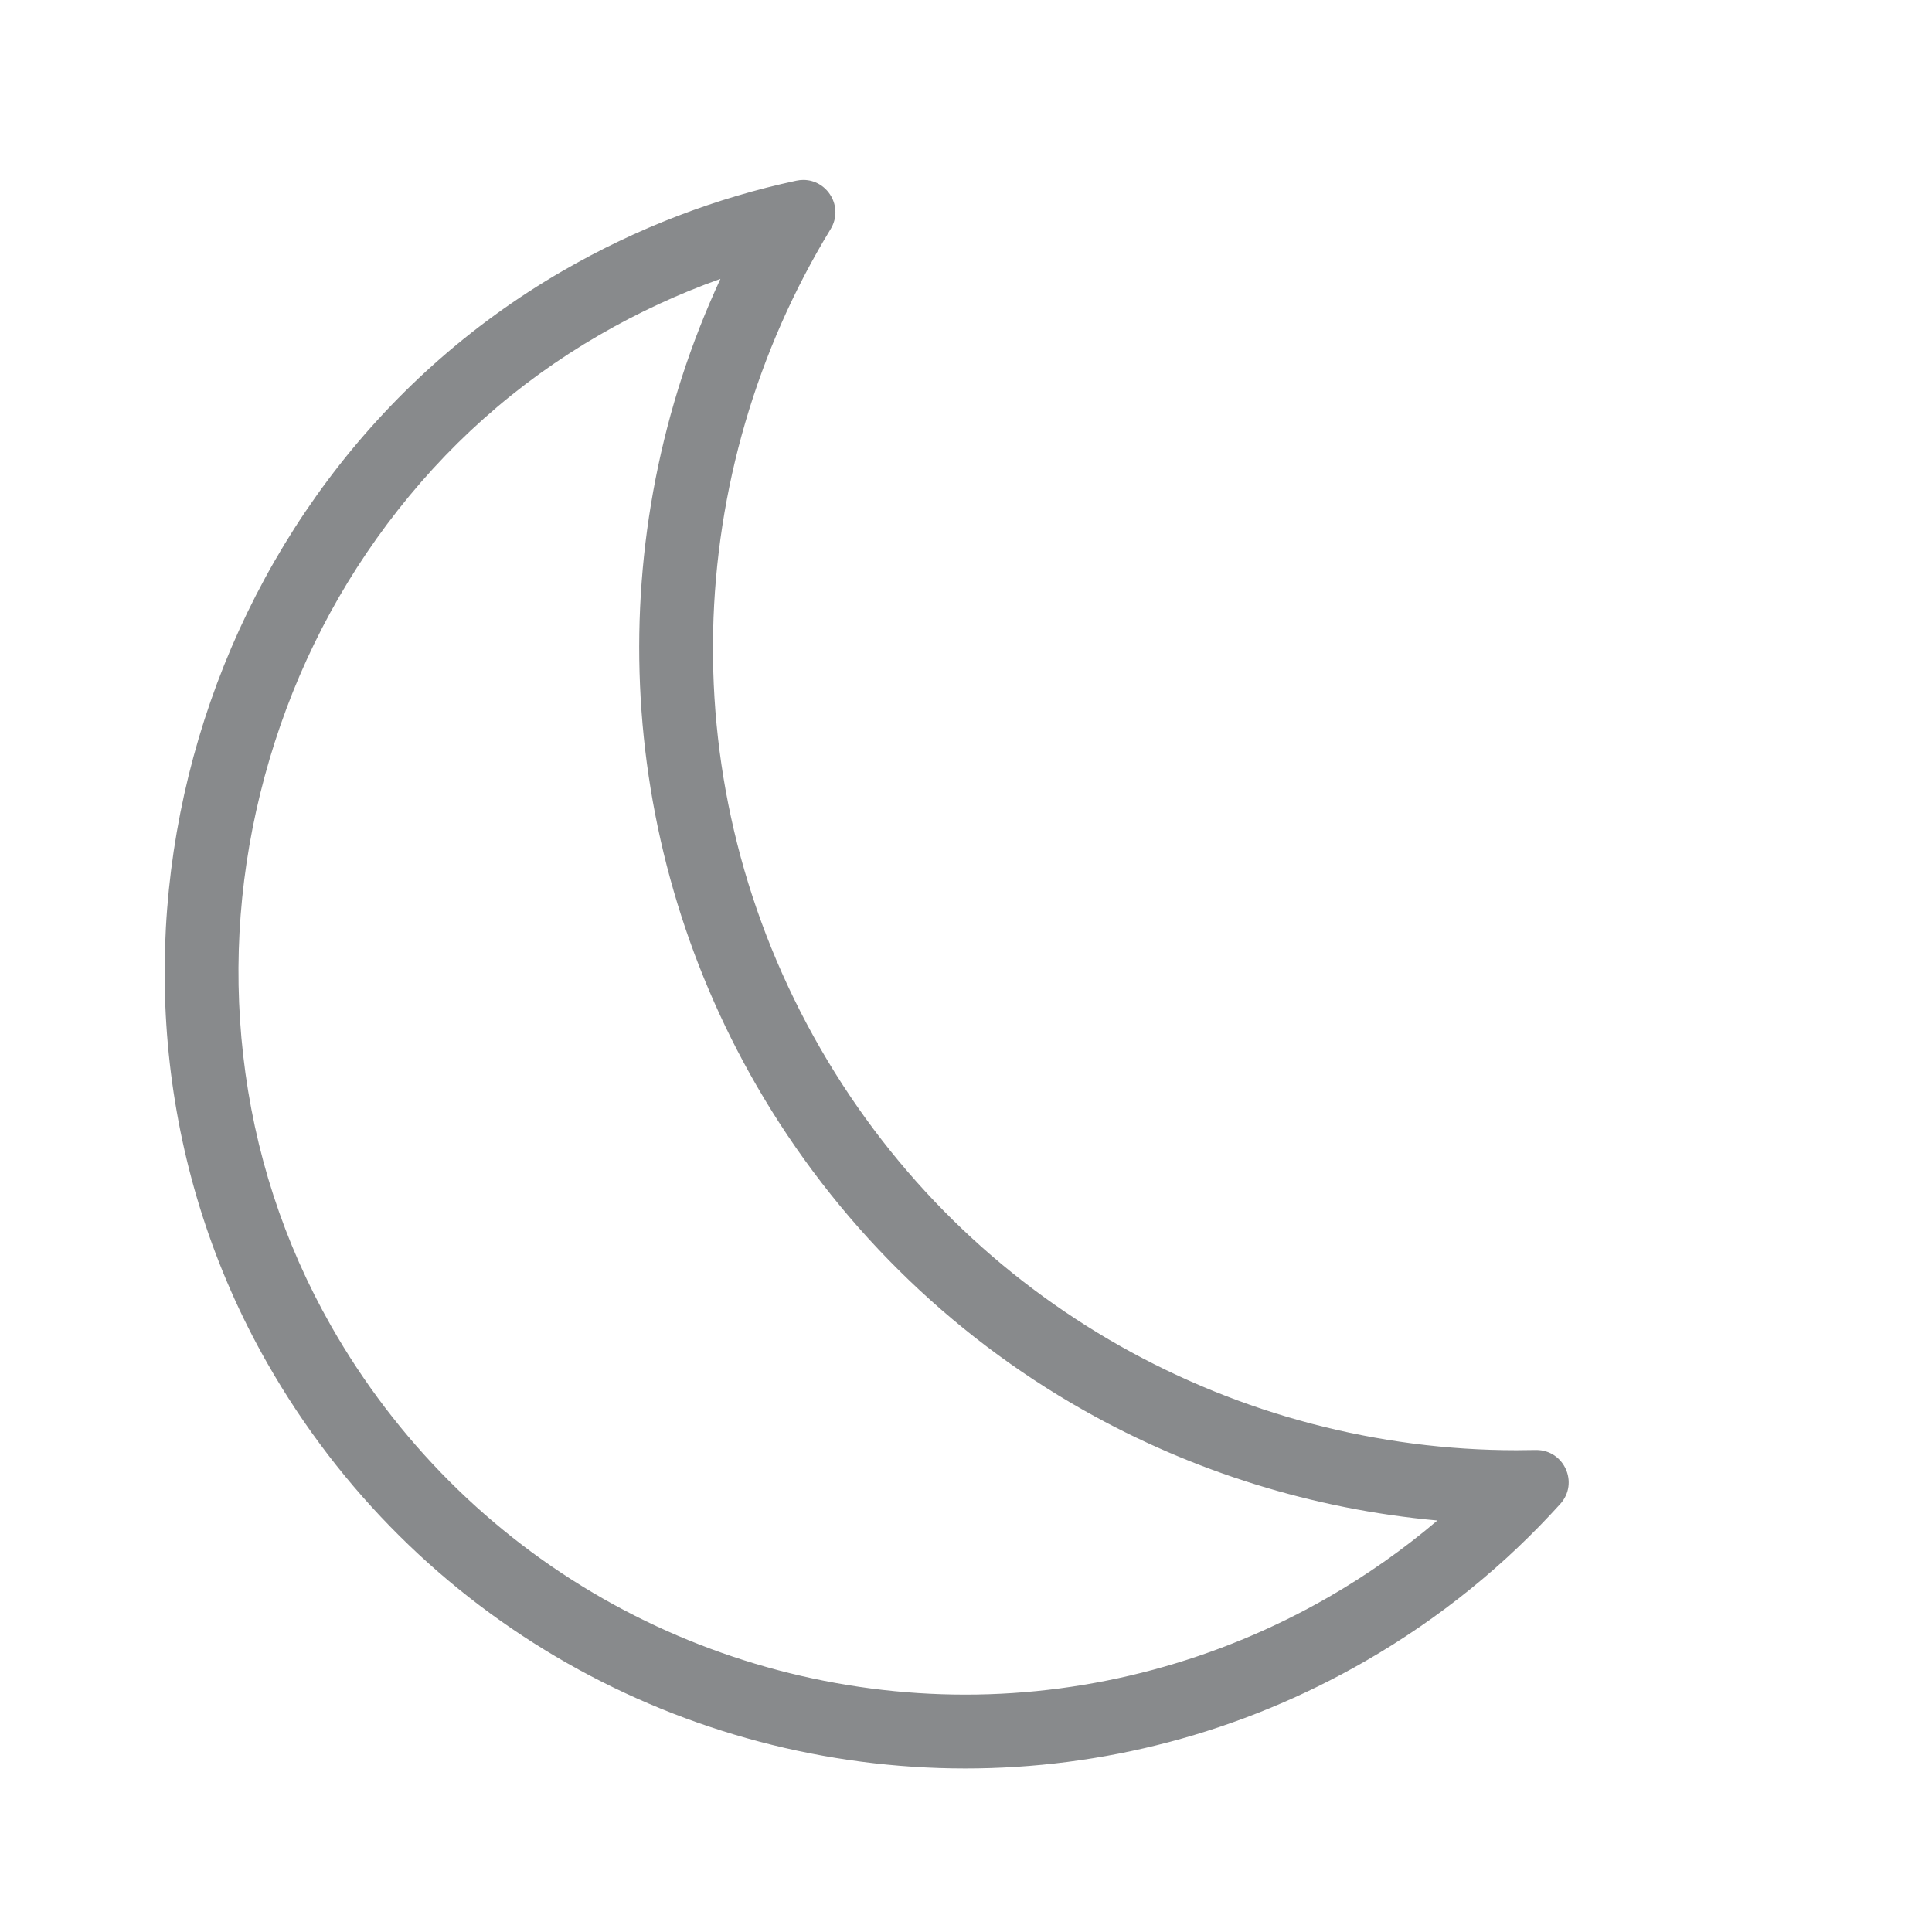
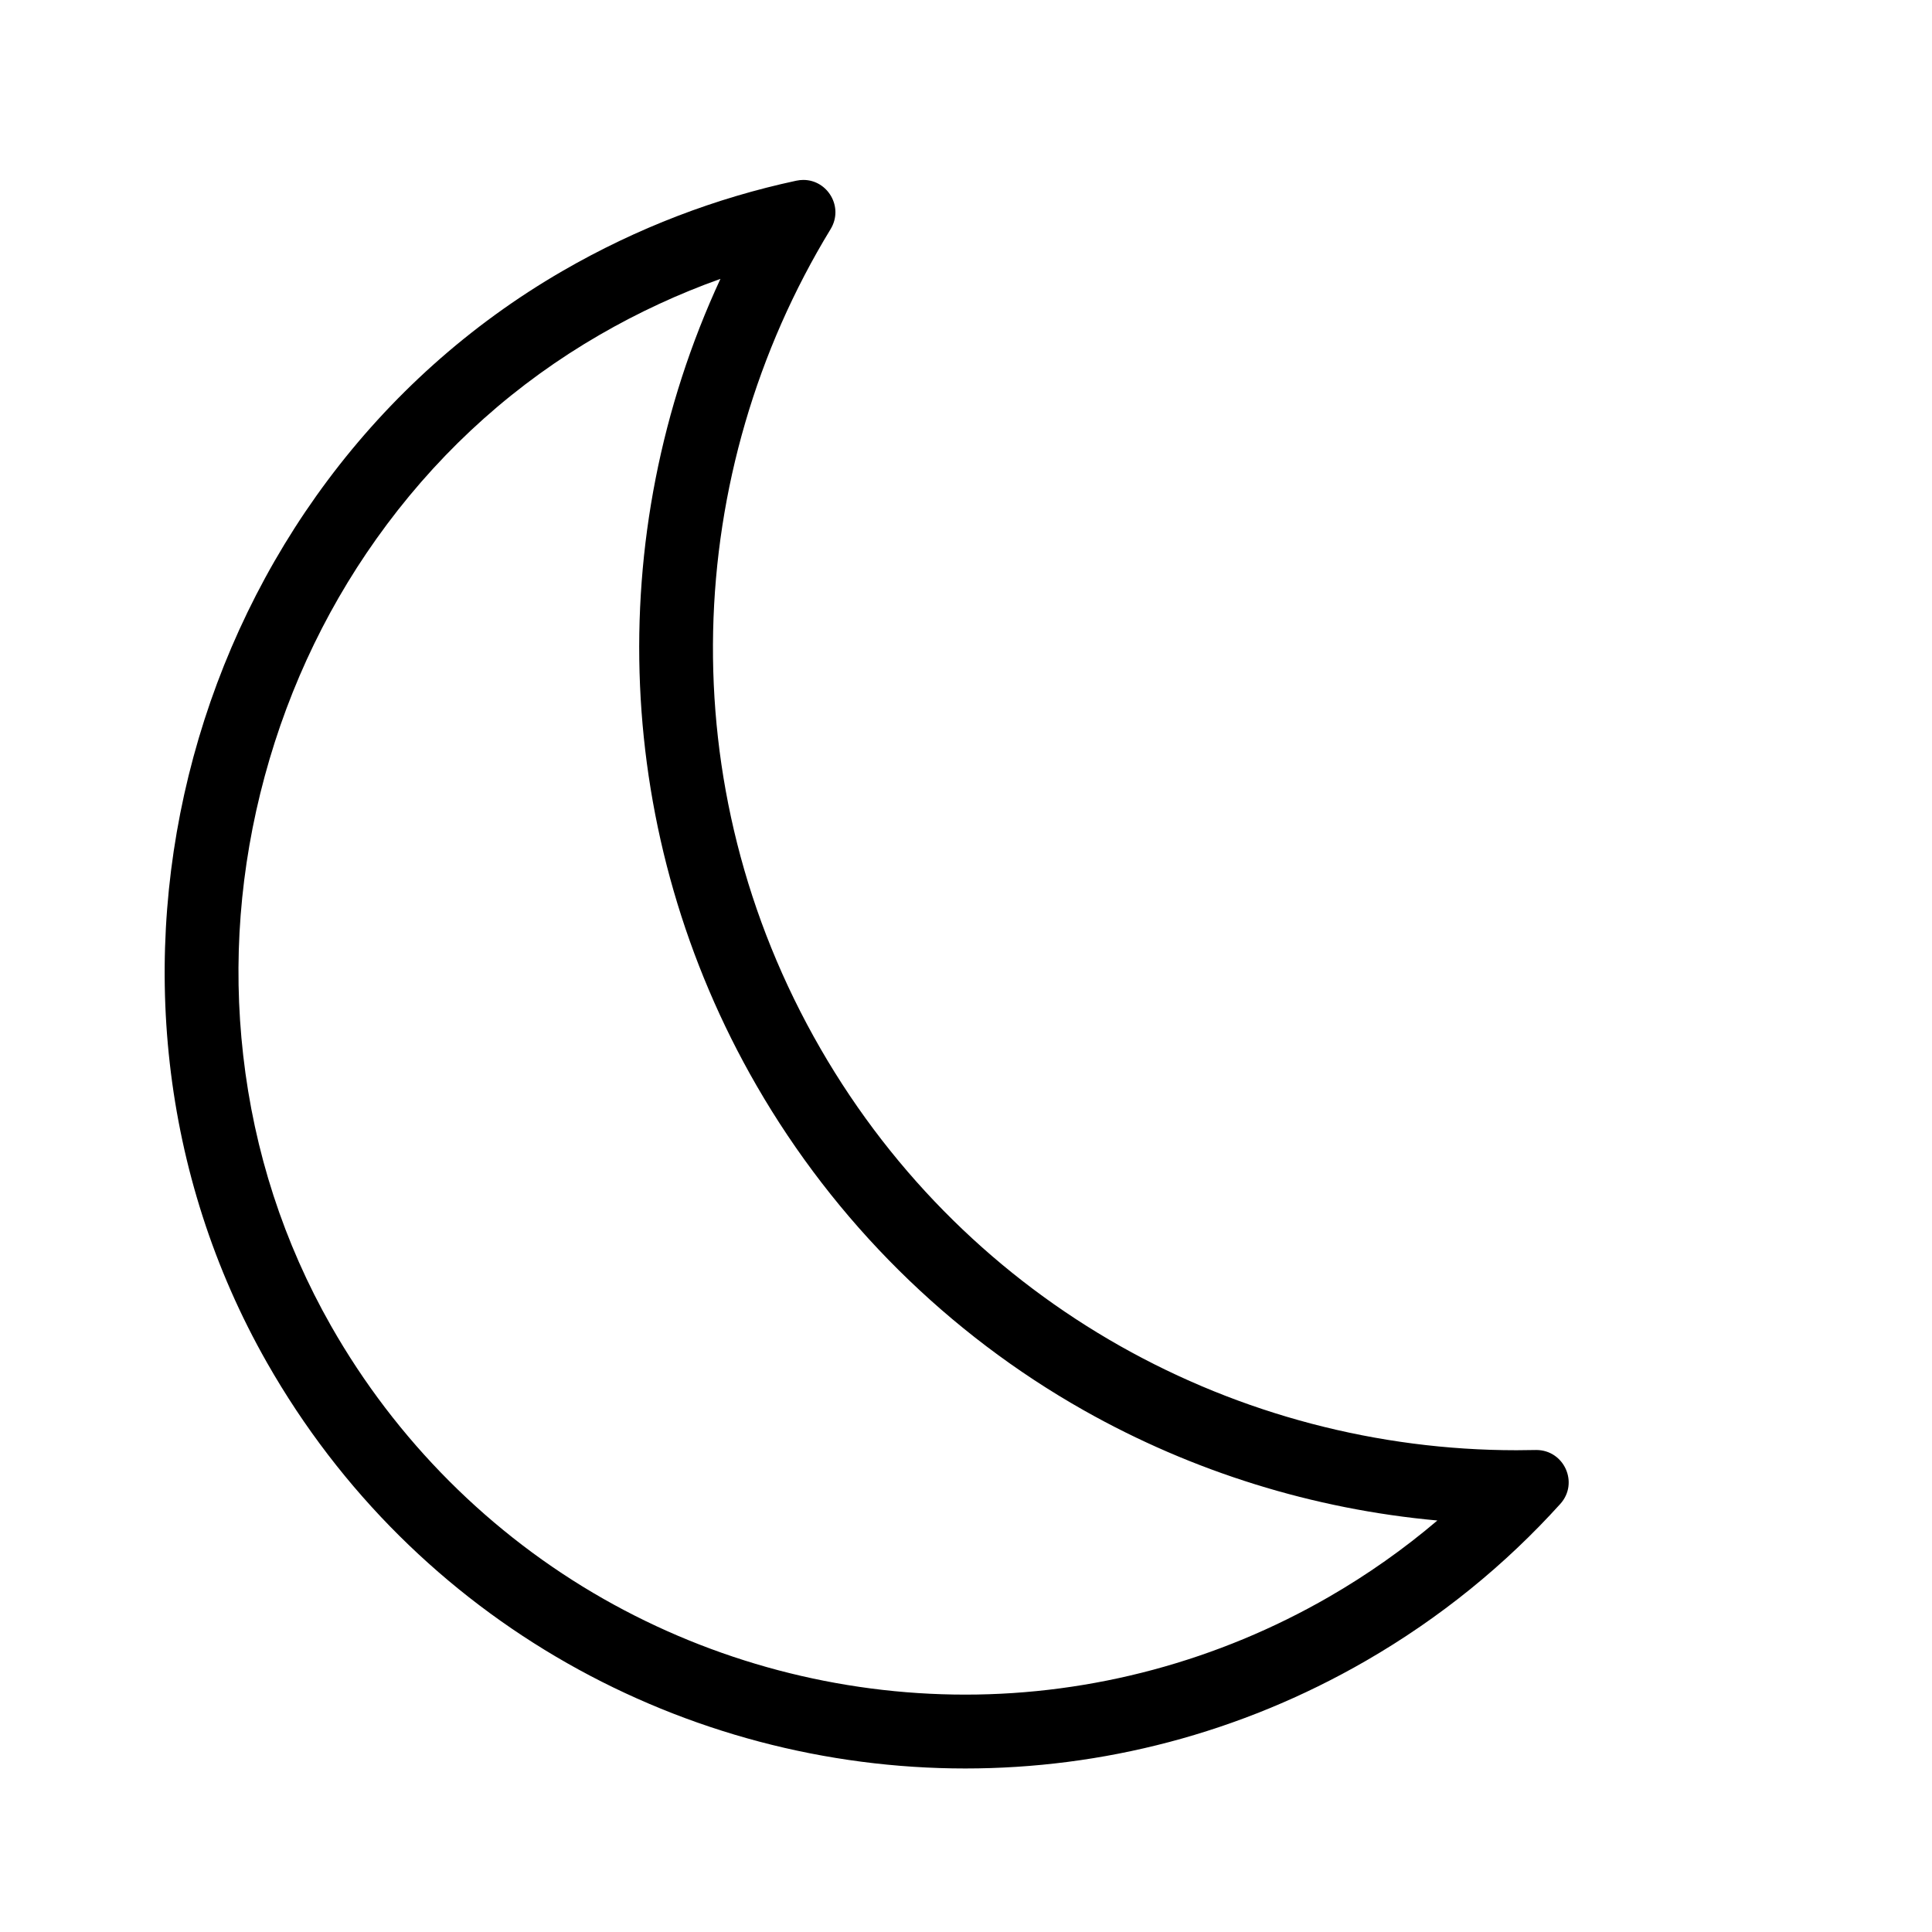
<svg xmlns="http://www.w3.org/2000/svg" version="1.1" id="Icons" x="0px" y="0px" viewBox="0 0 313.92 313.92" style="enable-background:new 0 0 313.92 313.92;" xml:space="preserve">
-   <style type="text/css">
		.st0 {
			fill: #ff9000;
		}

		.st1 {
			fill: #5b7388;
		}
		.st2 {
			fill: #888a8c;
		}
		.st3 {
			fill: #00aebd;
		}
- 	</style>
-   <g>
+ <g>
    <g>
      <path class="st2" d="M117.06,45.312c-19.352,41.776-17.454,90.684,5.883,131.105c12.733,22.053,31.122,40.293,53.18,52.75    c17.658,9.973,37.292,16.065,57.427,17.891c-5.454,4.638-11.341,8.787-17.606,12.404c-18.001,10.394-38.434,15.887-59.088,15.887    c-20.567,0-40.892-5.375-58.775-15.545c-18.413-10.471-33.721-25.799-44.269-44.329c-7.711-13.545-12.521-28.356-14.299-44.022    c-1.72-15.155-0.54-30.41,3.504-45.342c4.045-14.931,10.726-28.696,19.86-40.913c9.44-12.629,21.069-22.989,34.562-30.794    C103.727,50.766,110.289,47.728,117.06,45.312 M130.537,29.236c-0.375,0-0.761,0.04-1.155,0.125    c-13.01,2.79-25.811,7.632-37.951,14.655C30.39,79.324,8.498,160.129,43.383,221.412c24.067,42.279,68.149,65.937,113.472,65.937    c22.129,0,44.547-5.636,65.088-17.495c12.113-6.992,22.676-15.639,31.574-25.484c3.073-3.401,0.639-8.768-3.901-8.768    c-0.046,0-0.091,0.001-0.137,0.002c-1.025,0.023-2.056,0.036-3.08,0.036c-45.073,0-88.906-23.383-113.064-65.223    c-24.705-42.791-22.399-93.759,1.618-133.176C137.152,33.633,134.466,29.236,130.537,29.236L130.537,29.236z" />
    </g>
  </g>
</svg>
